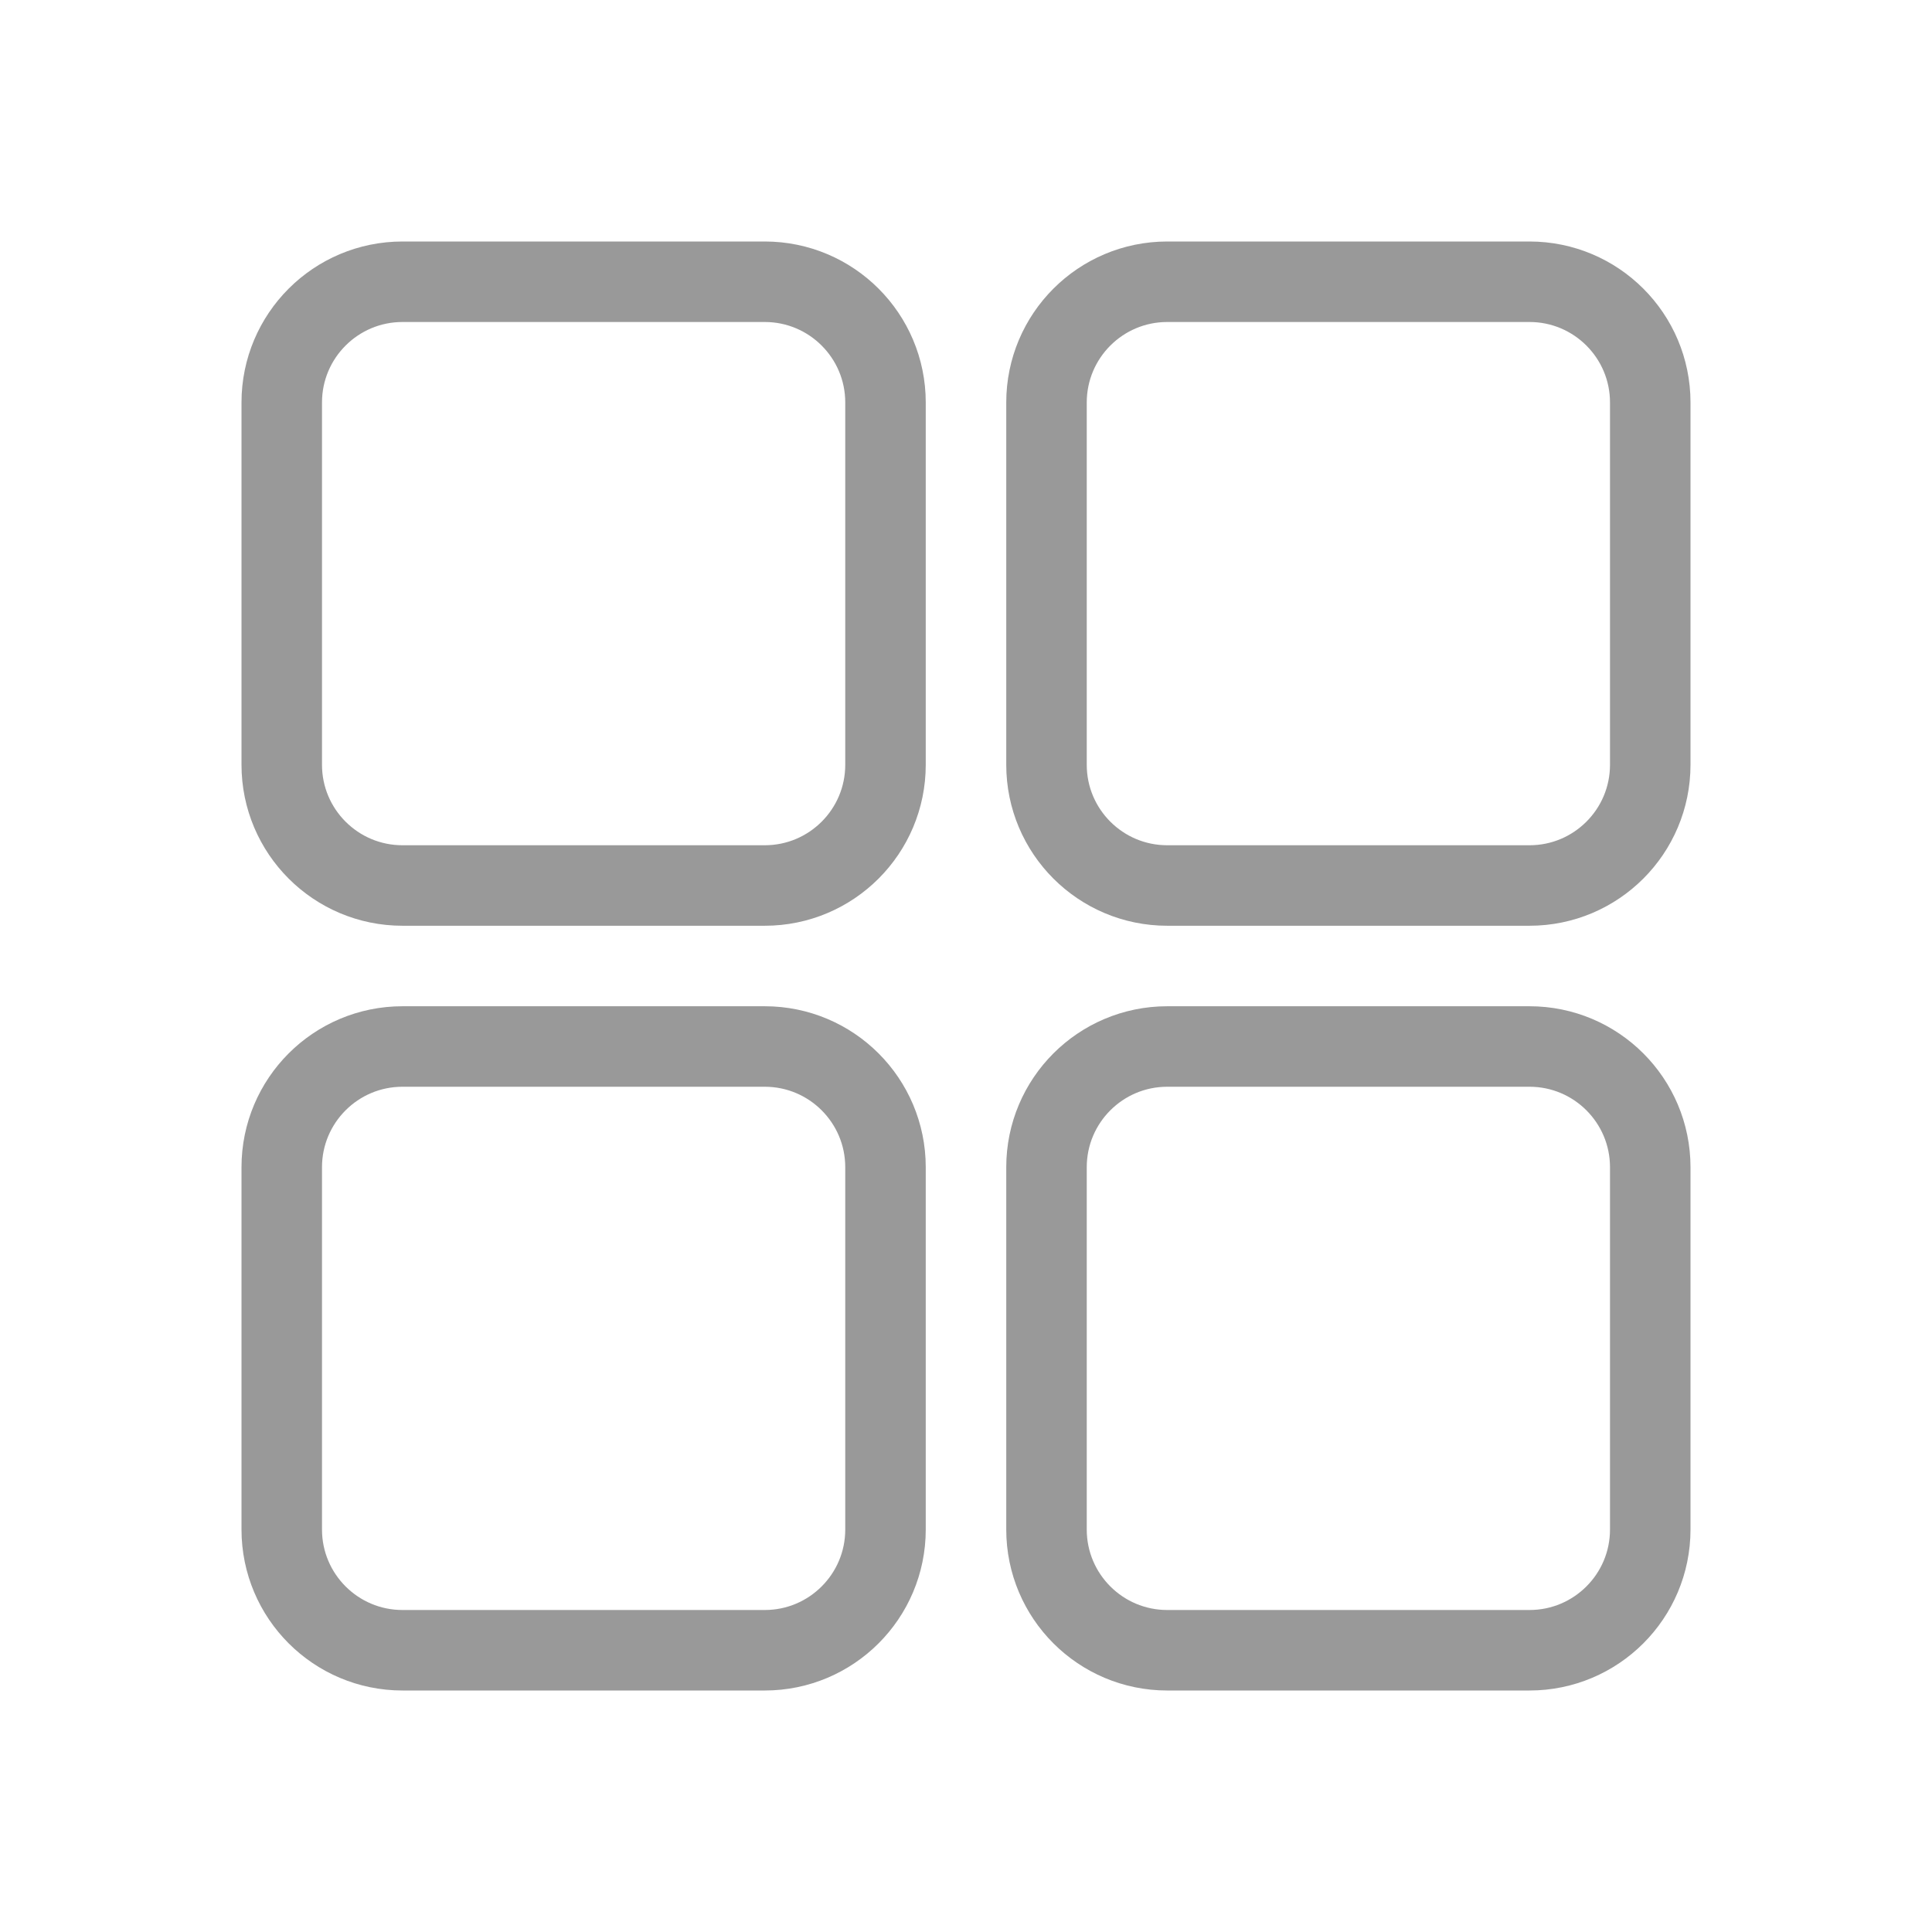
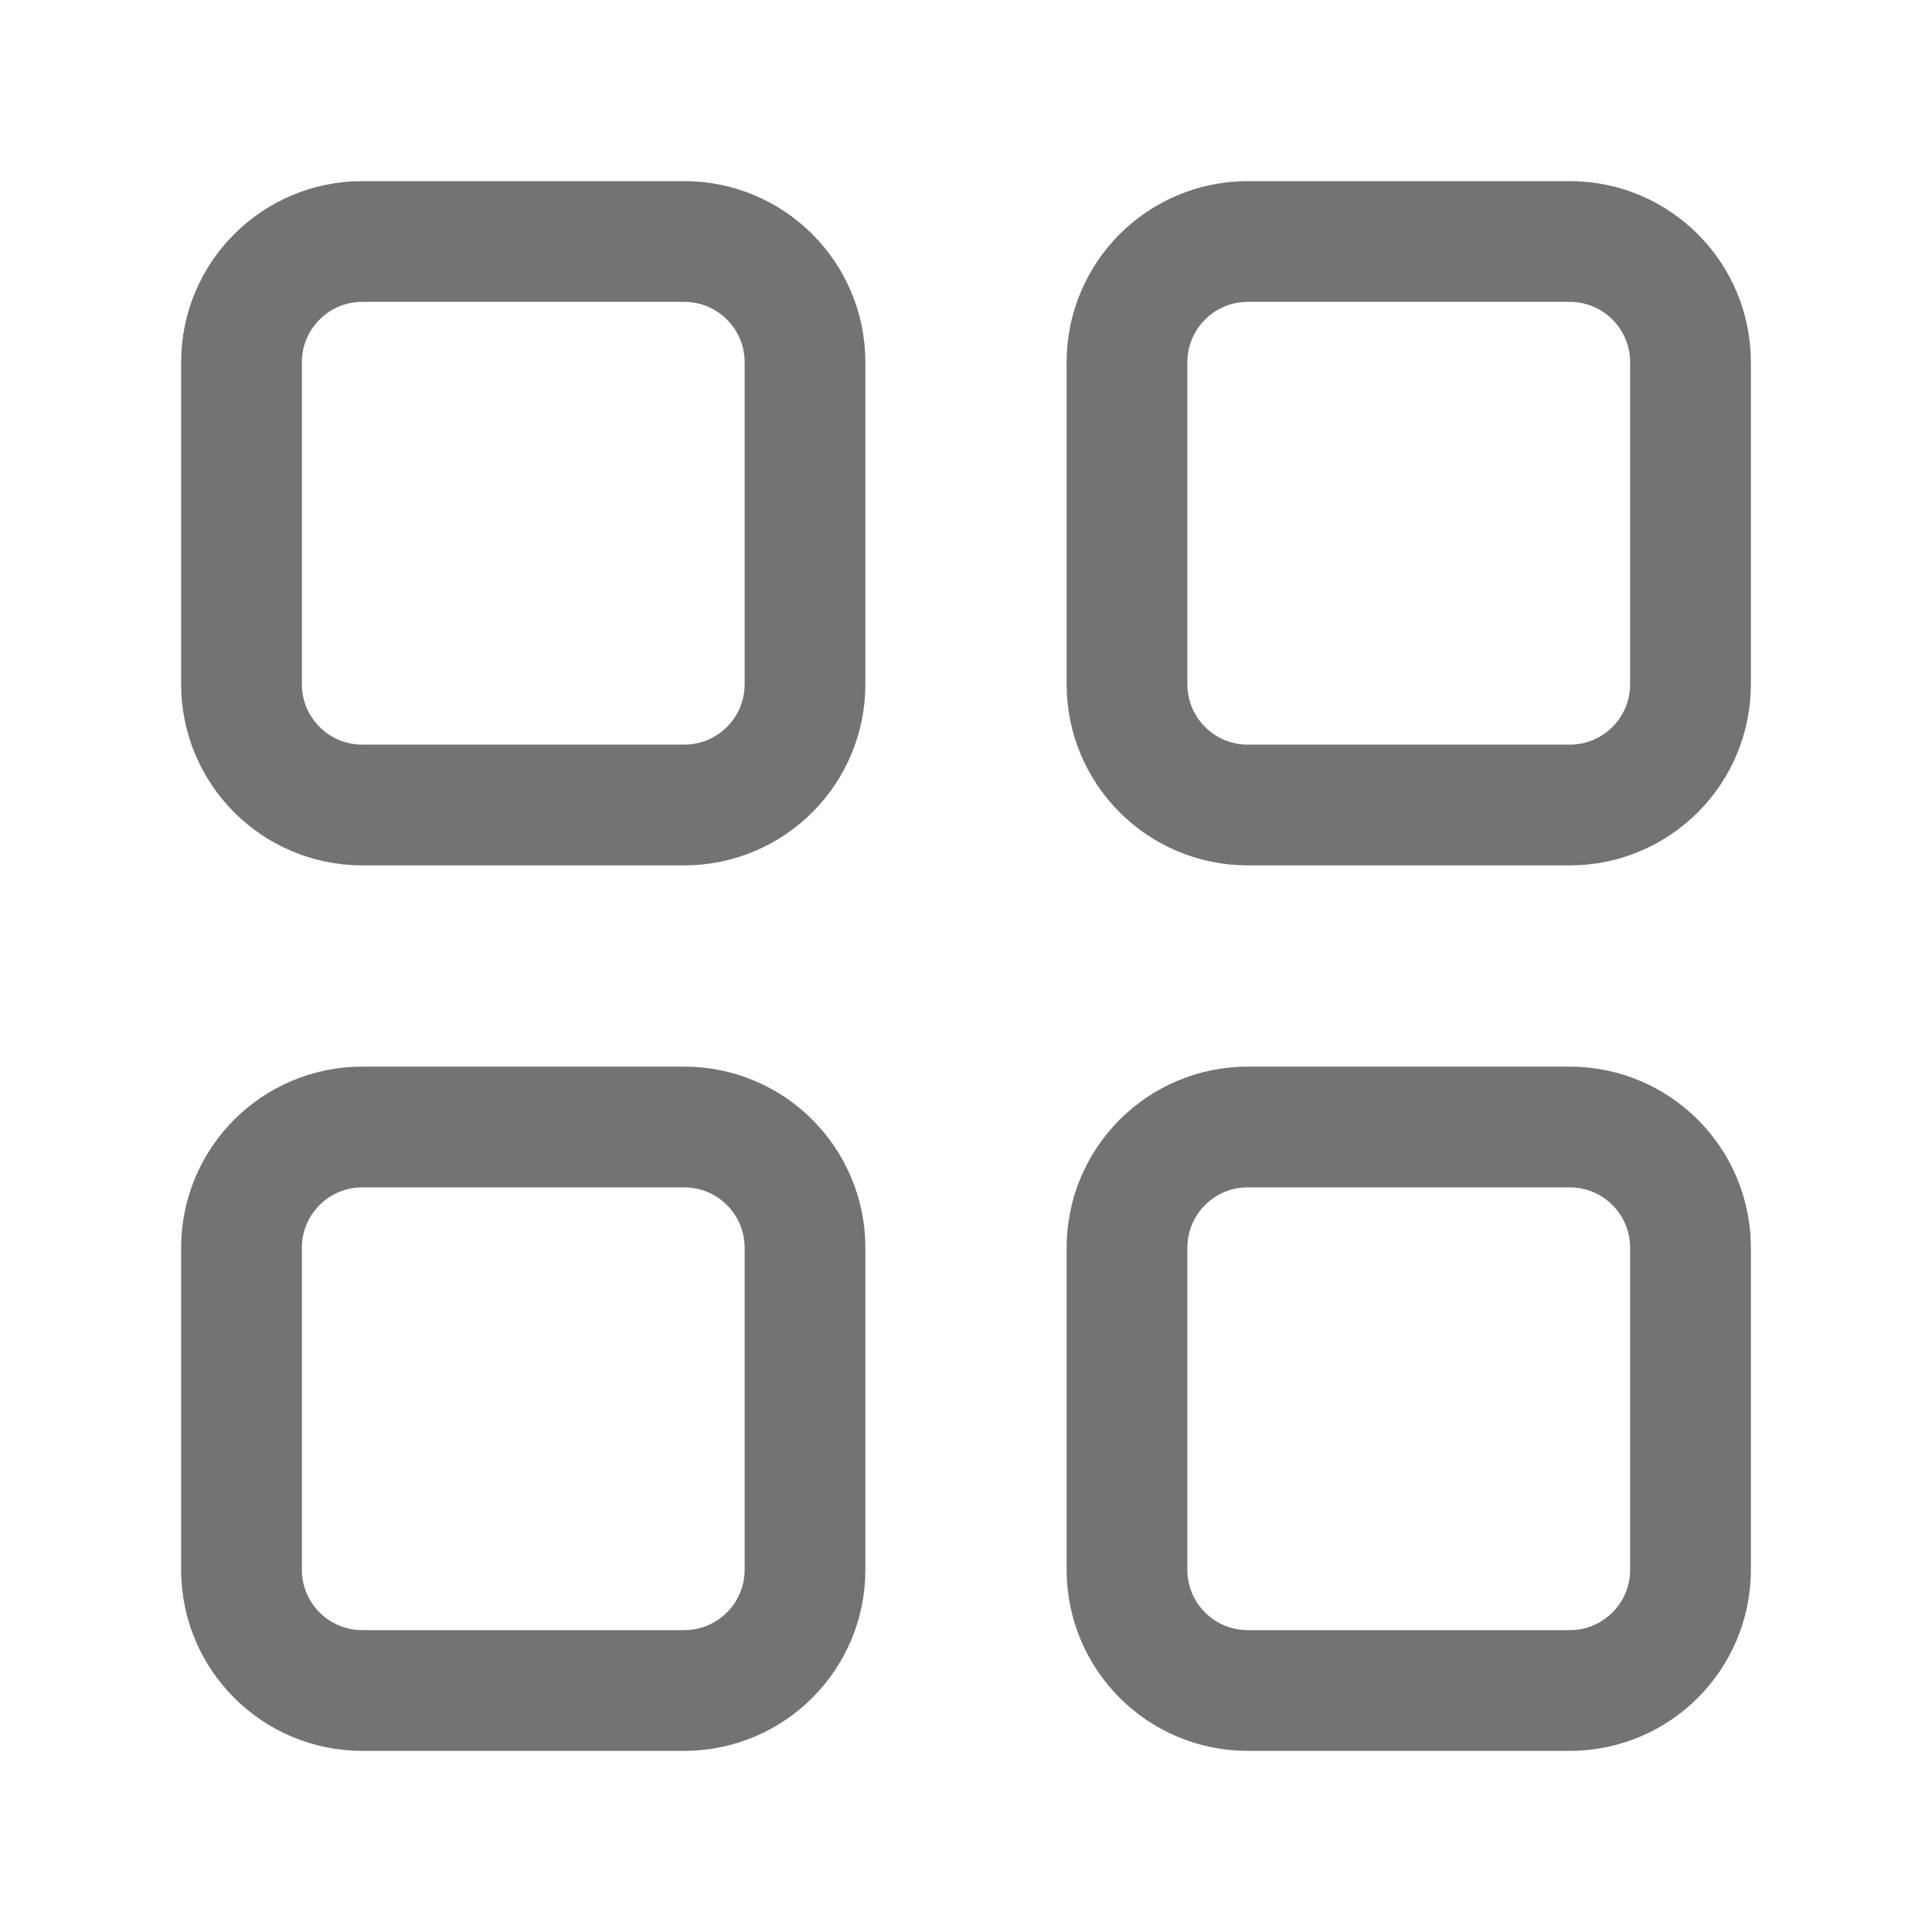
- <svg xmlns="http://www.w3.org/2000/svg" viewBox="0 0 48 48" width="48" height="48">
-   <rect x="7" y="7" width="15" height="15" rx="3" fill="none" stroke="#999" stroke-width="2" />
-   <rect x="26" y="7" width="15" height="15" rx="3" fill="none" stroke="#999" stroke-width="2" />
-   <rect x="7" y="26" width="15" height="15" rx="3" fill="none" stroke="#999" stroke-width="2" />
-   <rect x="26" y="26" width="15" height="15" rx="3" fill="none" stroke="#999" stroke-width="2" />
+ <svg xmlns="http://www.w3.org/2000/svg" viewBox="0 0 24 24" fill="none" stroke="#737373" stroke-width="1.5" stroke-linecap="round" stroke-linejoin="round">
+   <rect x="3" y="3" width="7" height="7" rx="1.5" />
+   <rect x="14" y="3" width="7" height="7" rx="1.5" />
+   <rect x="3" y="14" width="7" height="7" rx="1.5" />
+   <rect x="14" y="14" width="7" height="7" rx="1.5" />
</svg>
